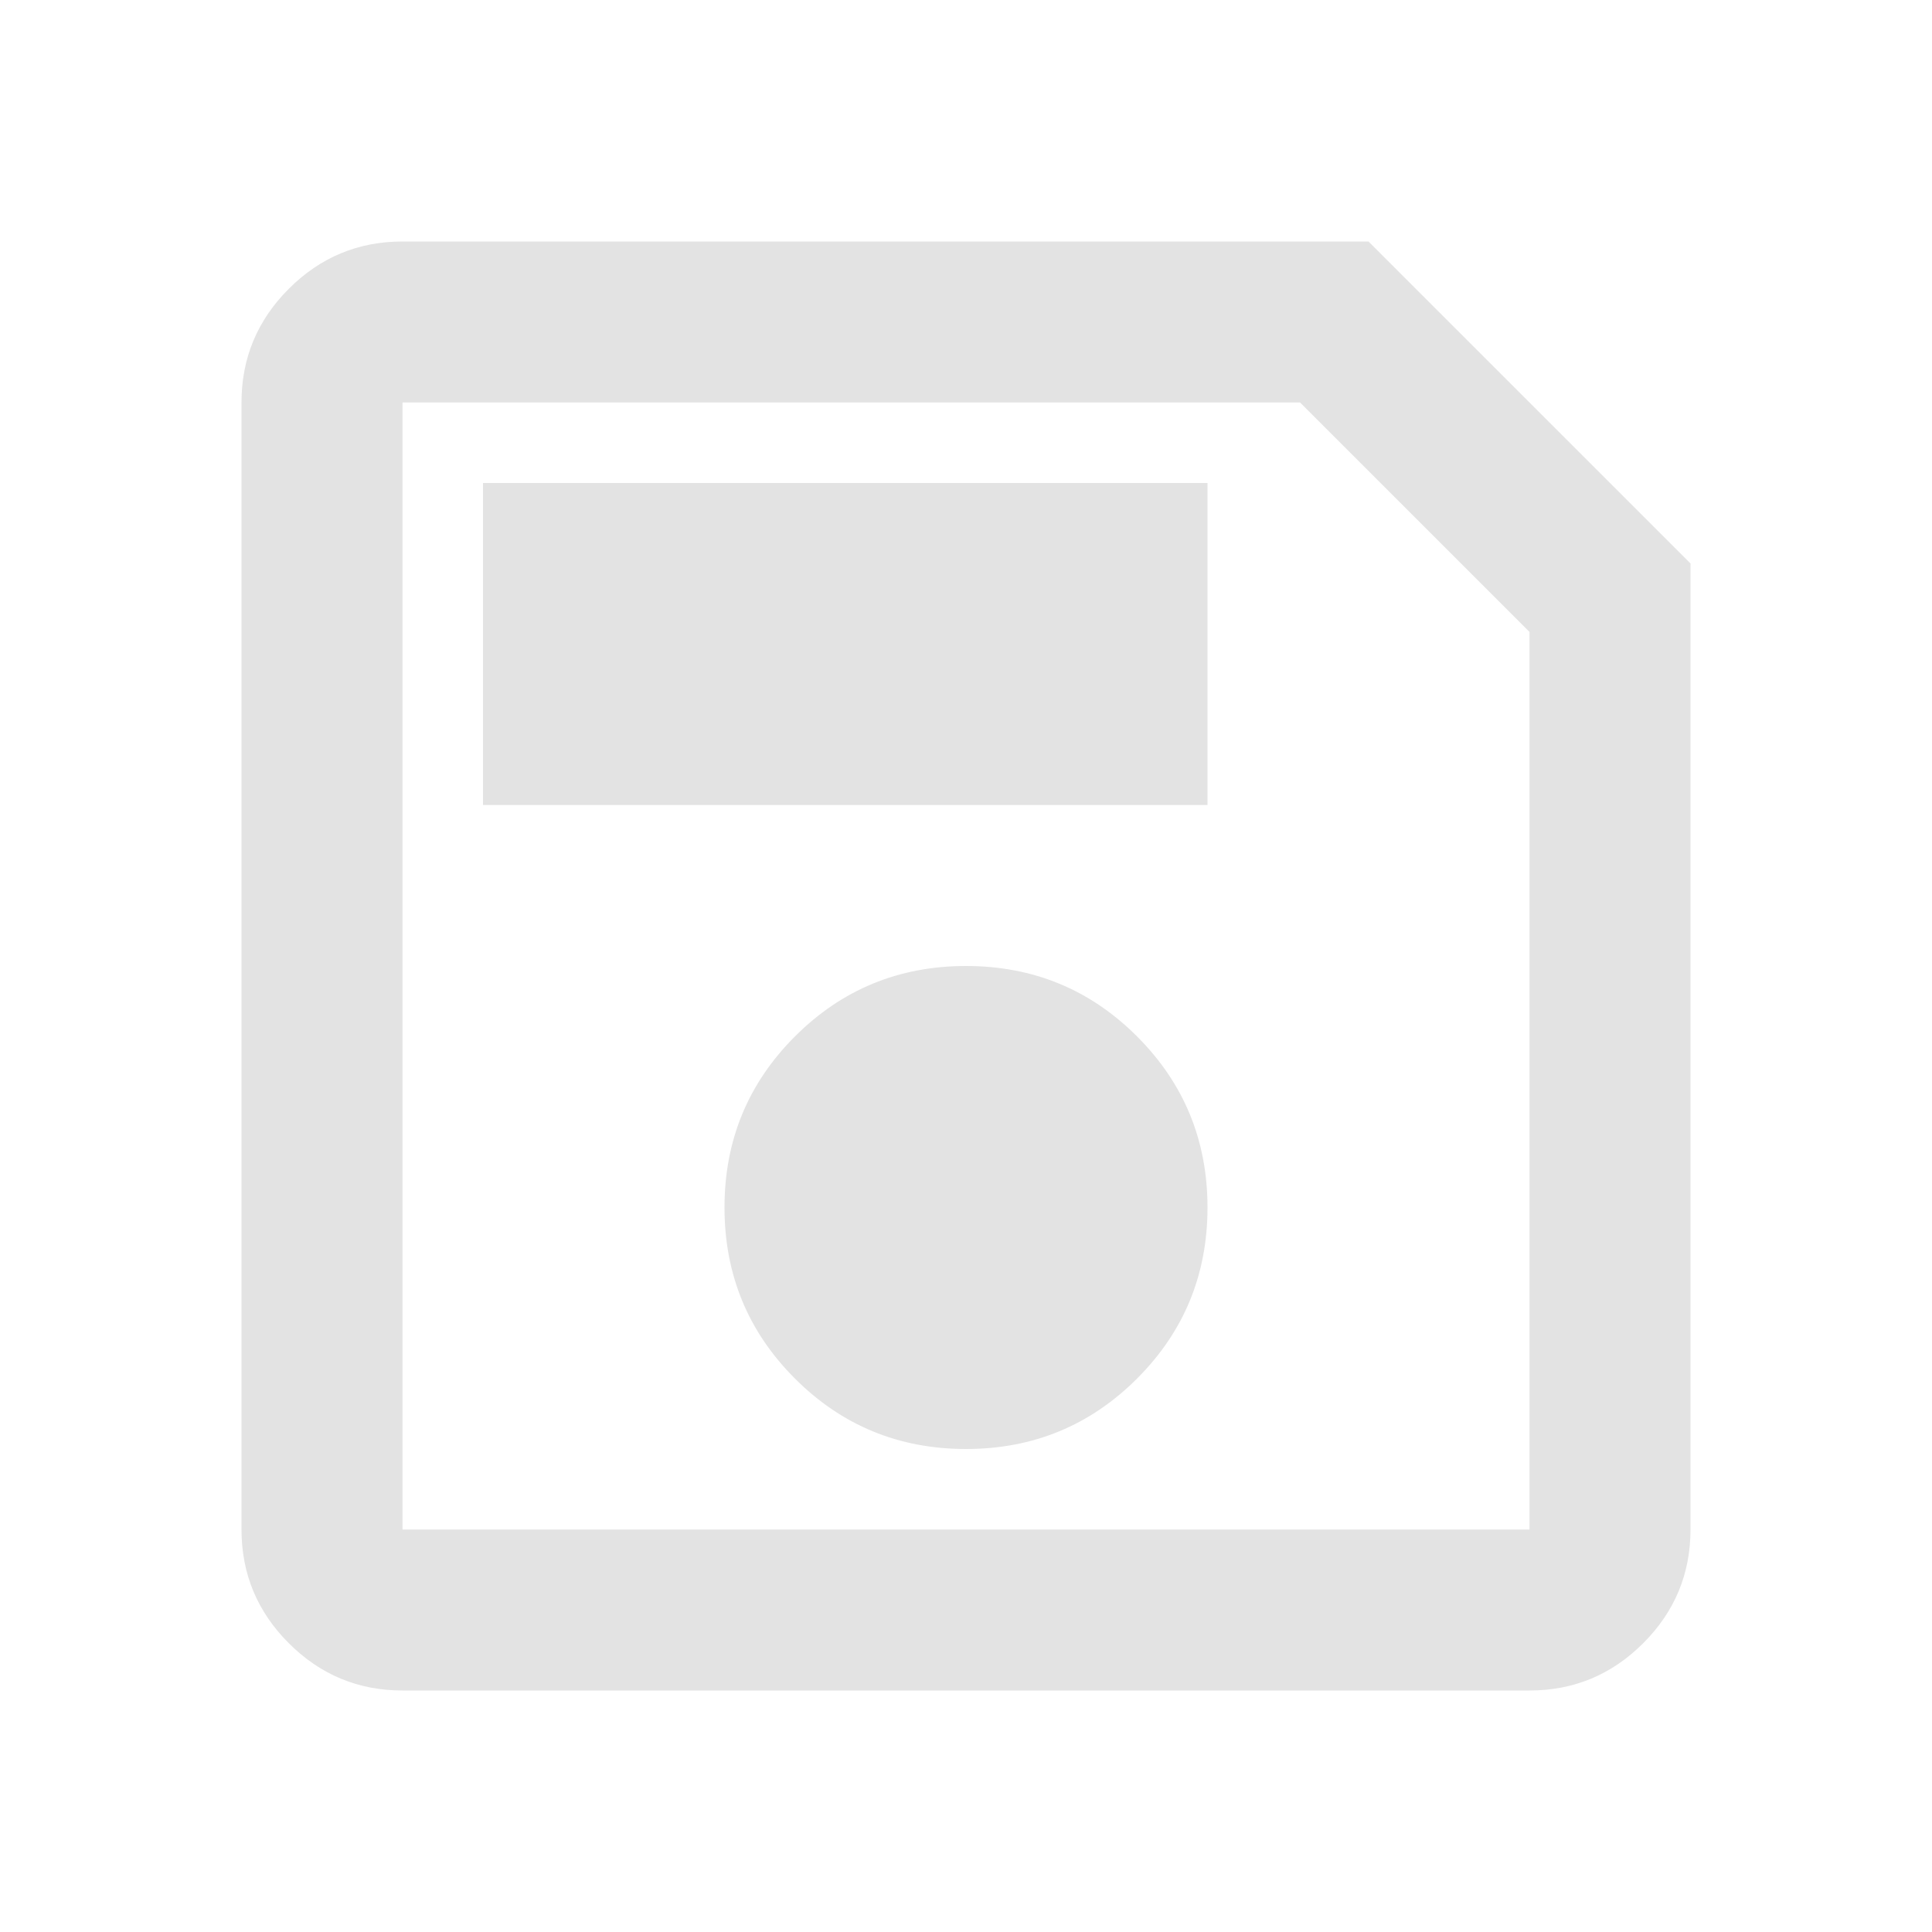
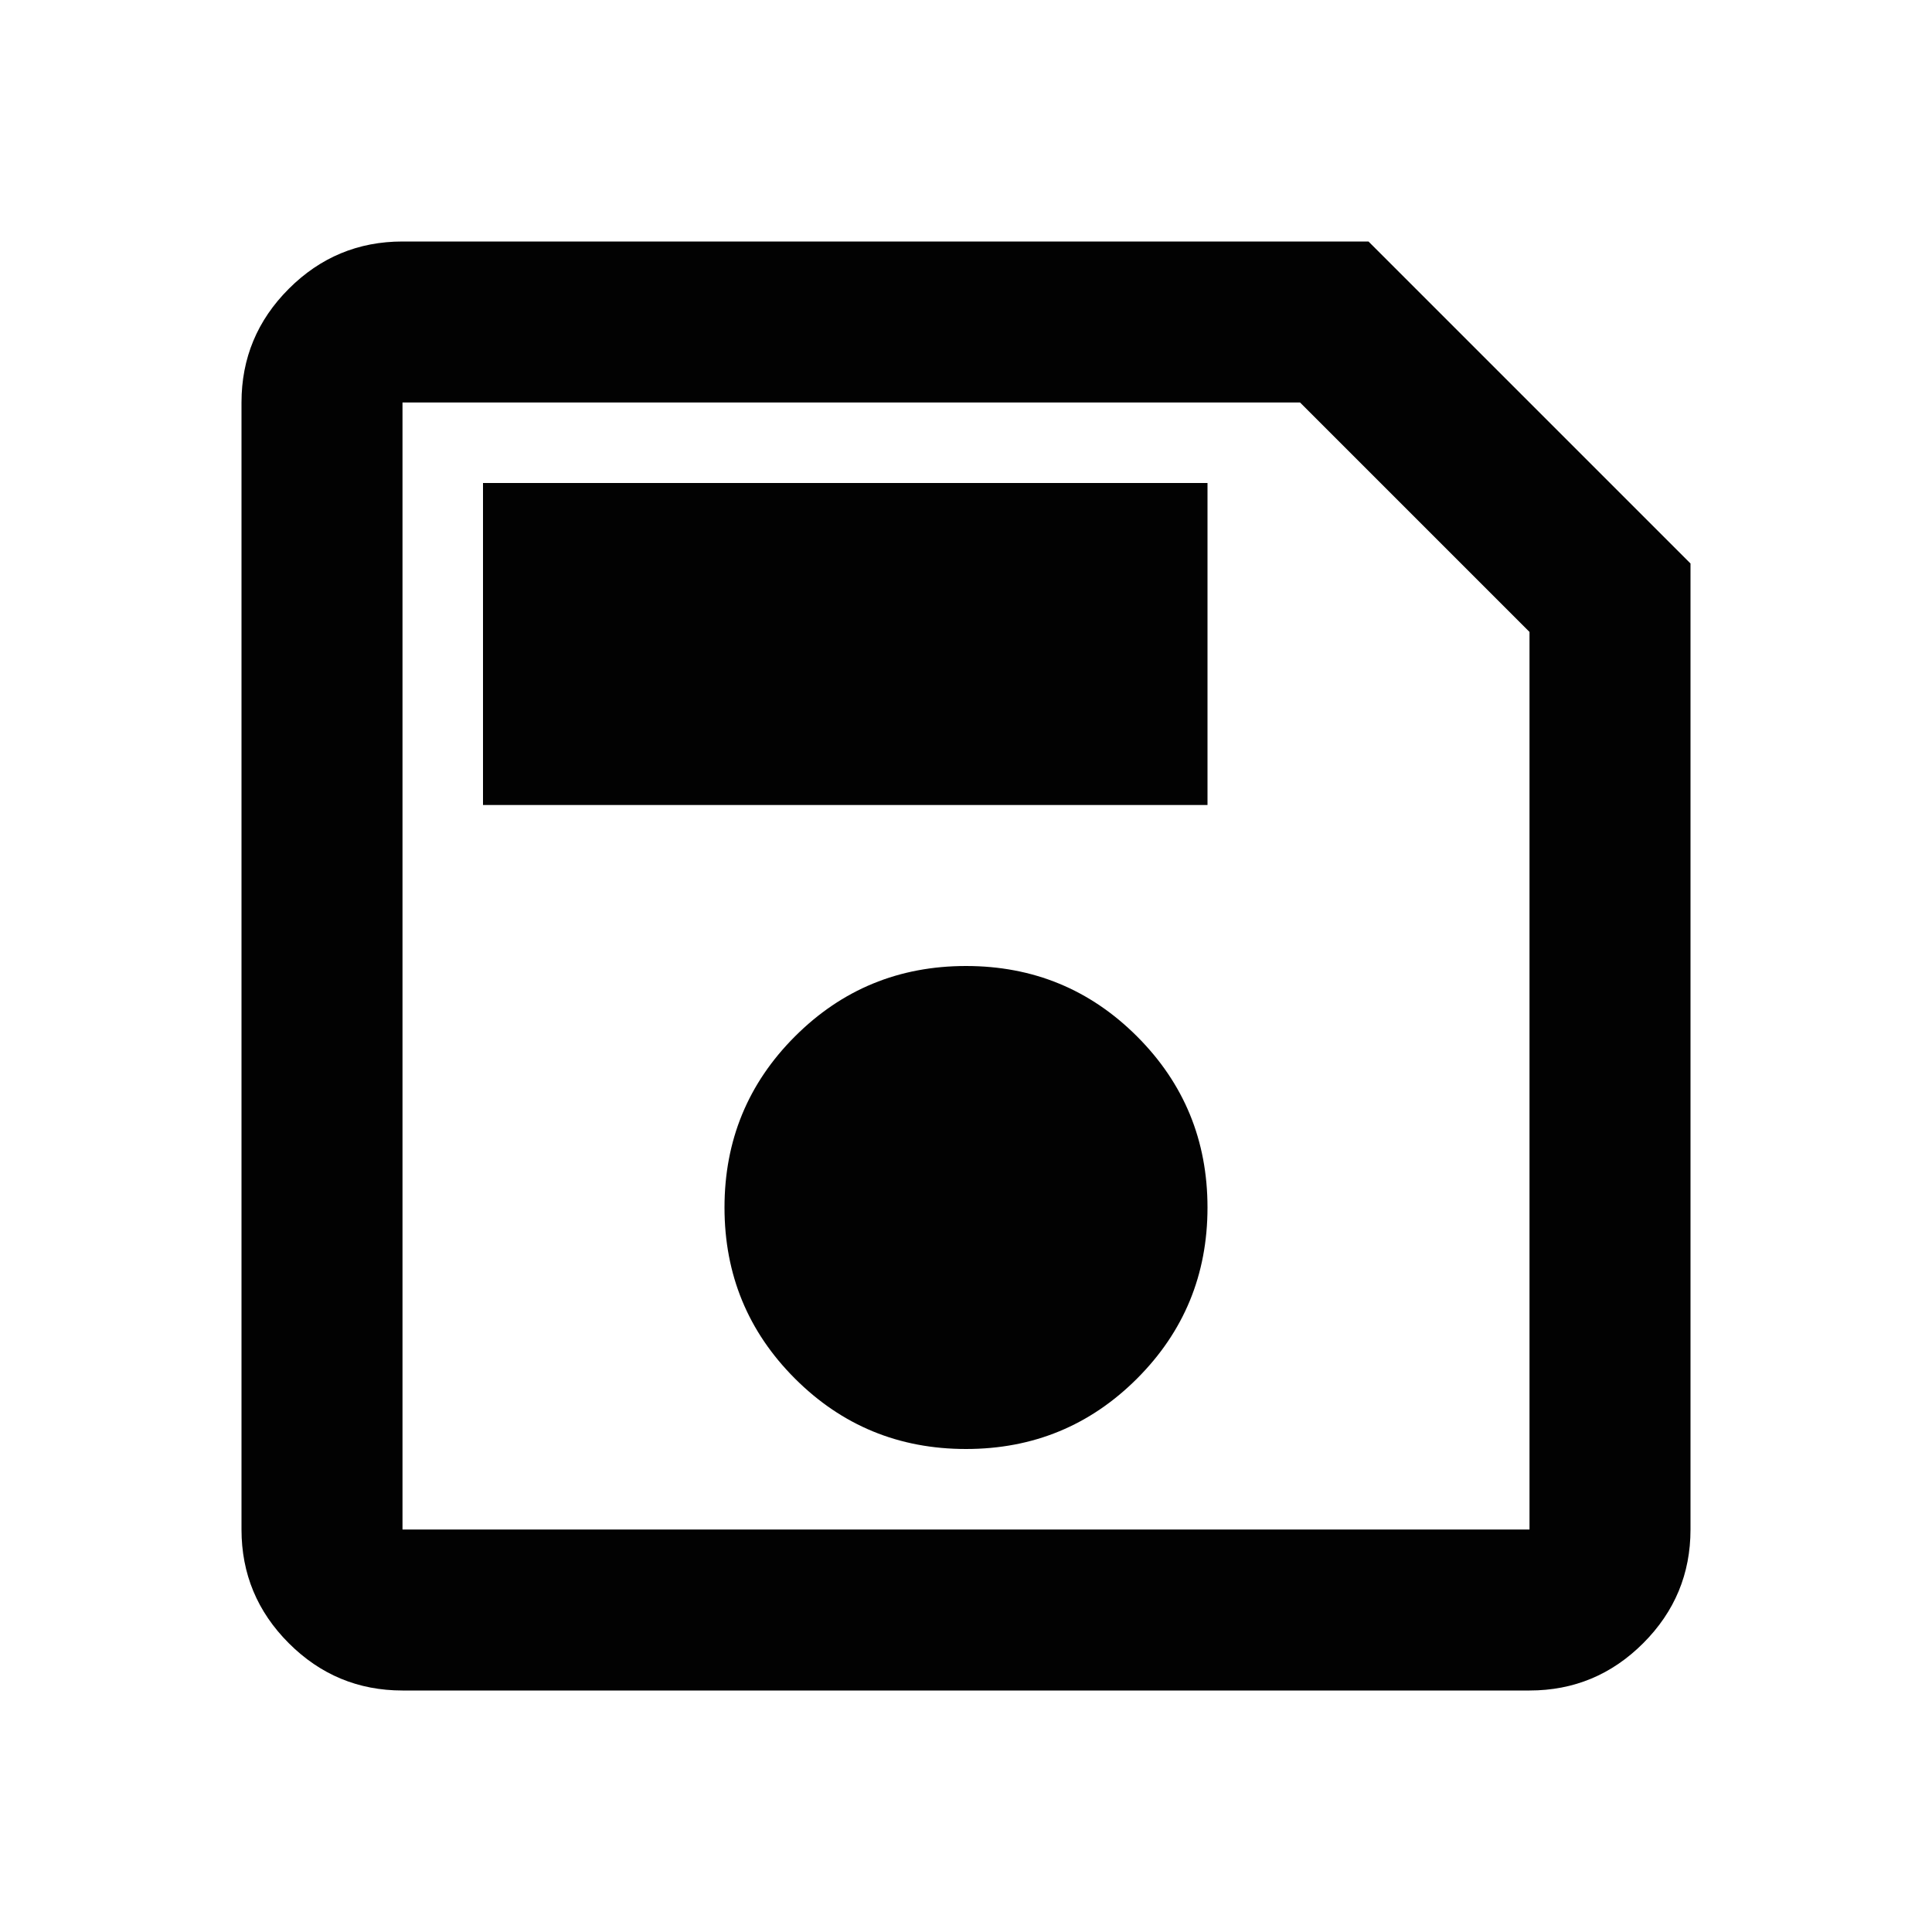
- <svg xmlns="http://www.w3.org/2000/svg" height="24px" viewBox="0 -960 960 960" width="24px" fill="#e3e3e3">
+ <svg xmlns="http://www.w3.org/2000/svg" height="24px" viewBox="0 -960 960 960" width="24px" fill="#020202">
  <path d="M840-680v480q0 33-23.5 56.5T760-120H200q-33 0-56.5-23.5T120-200v-560q0-33 23.5-56.5T200-840h480l160 160Zm-80 34L646-760H200v560h560v-446ZM565-275q35-35 35-85t-35-85q-35-35-85-35t-85 35q-35 35-35 85t35 85q35 35 85 35t85-35ZM240-560h360v-160H240v160Zm-40-86v446-560 114Z" />
</svg>
